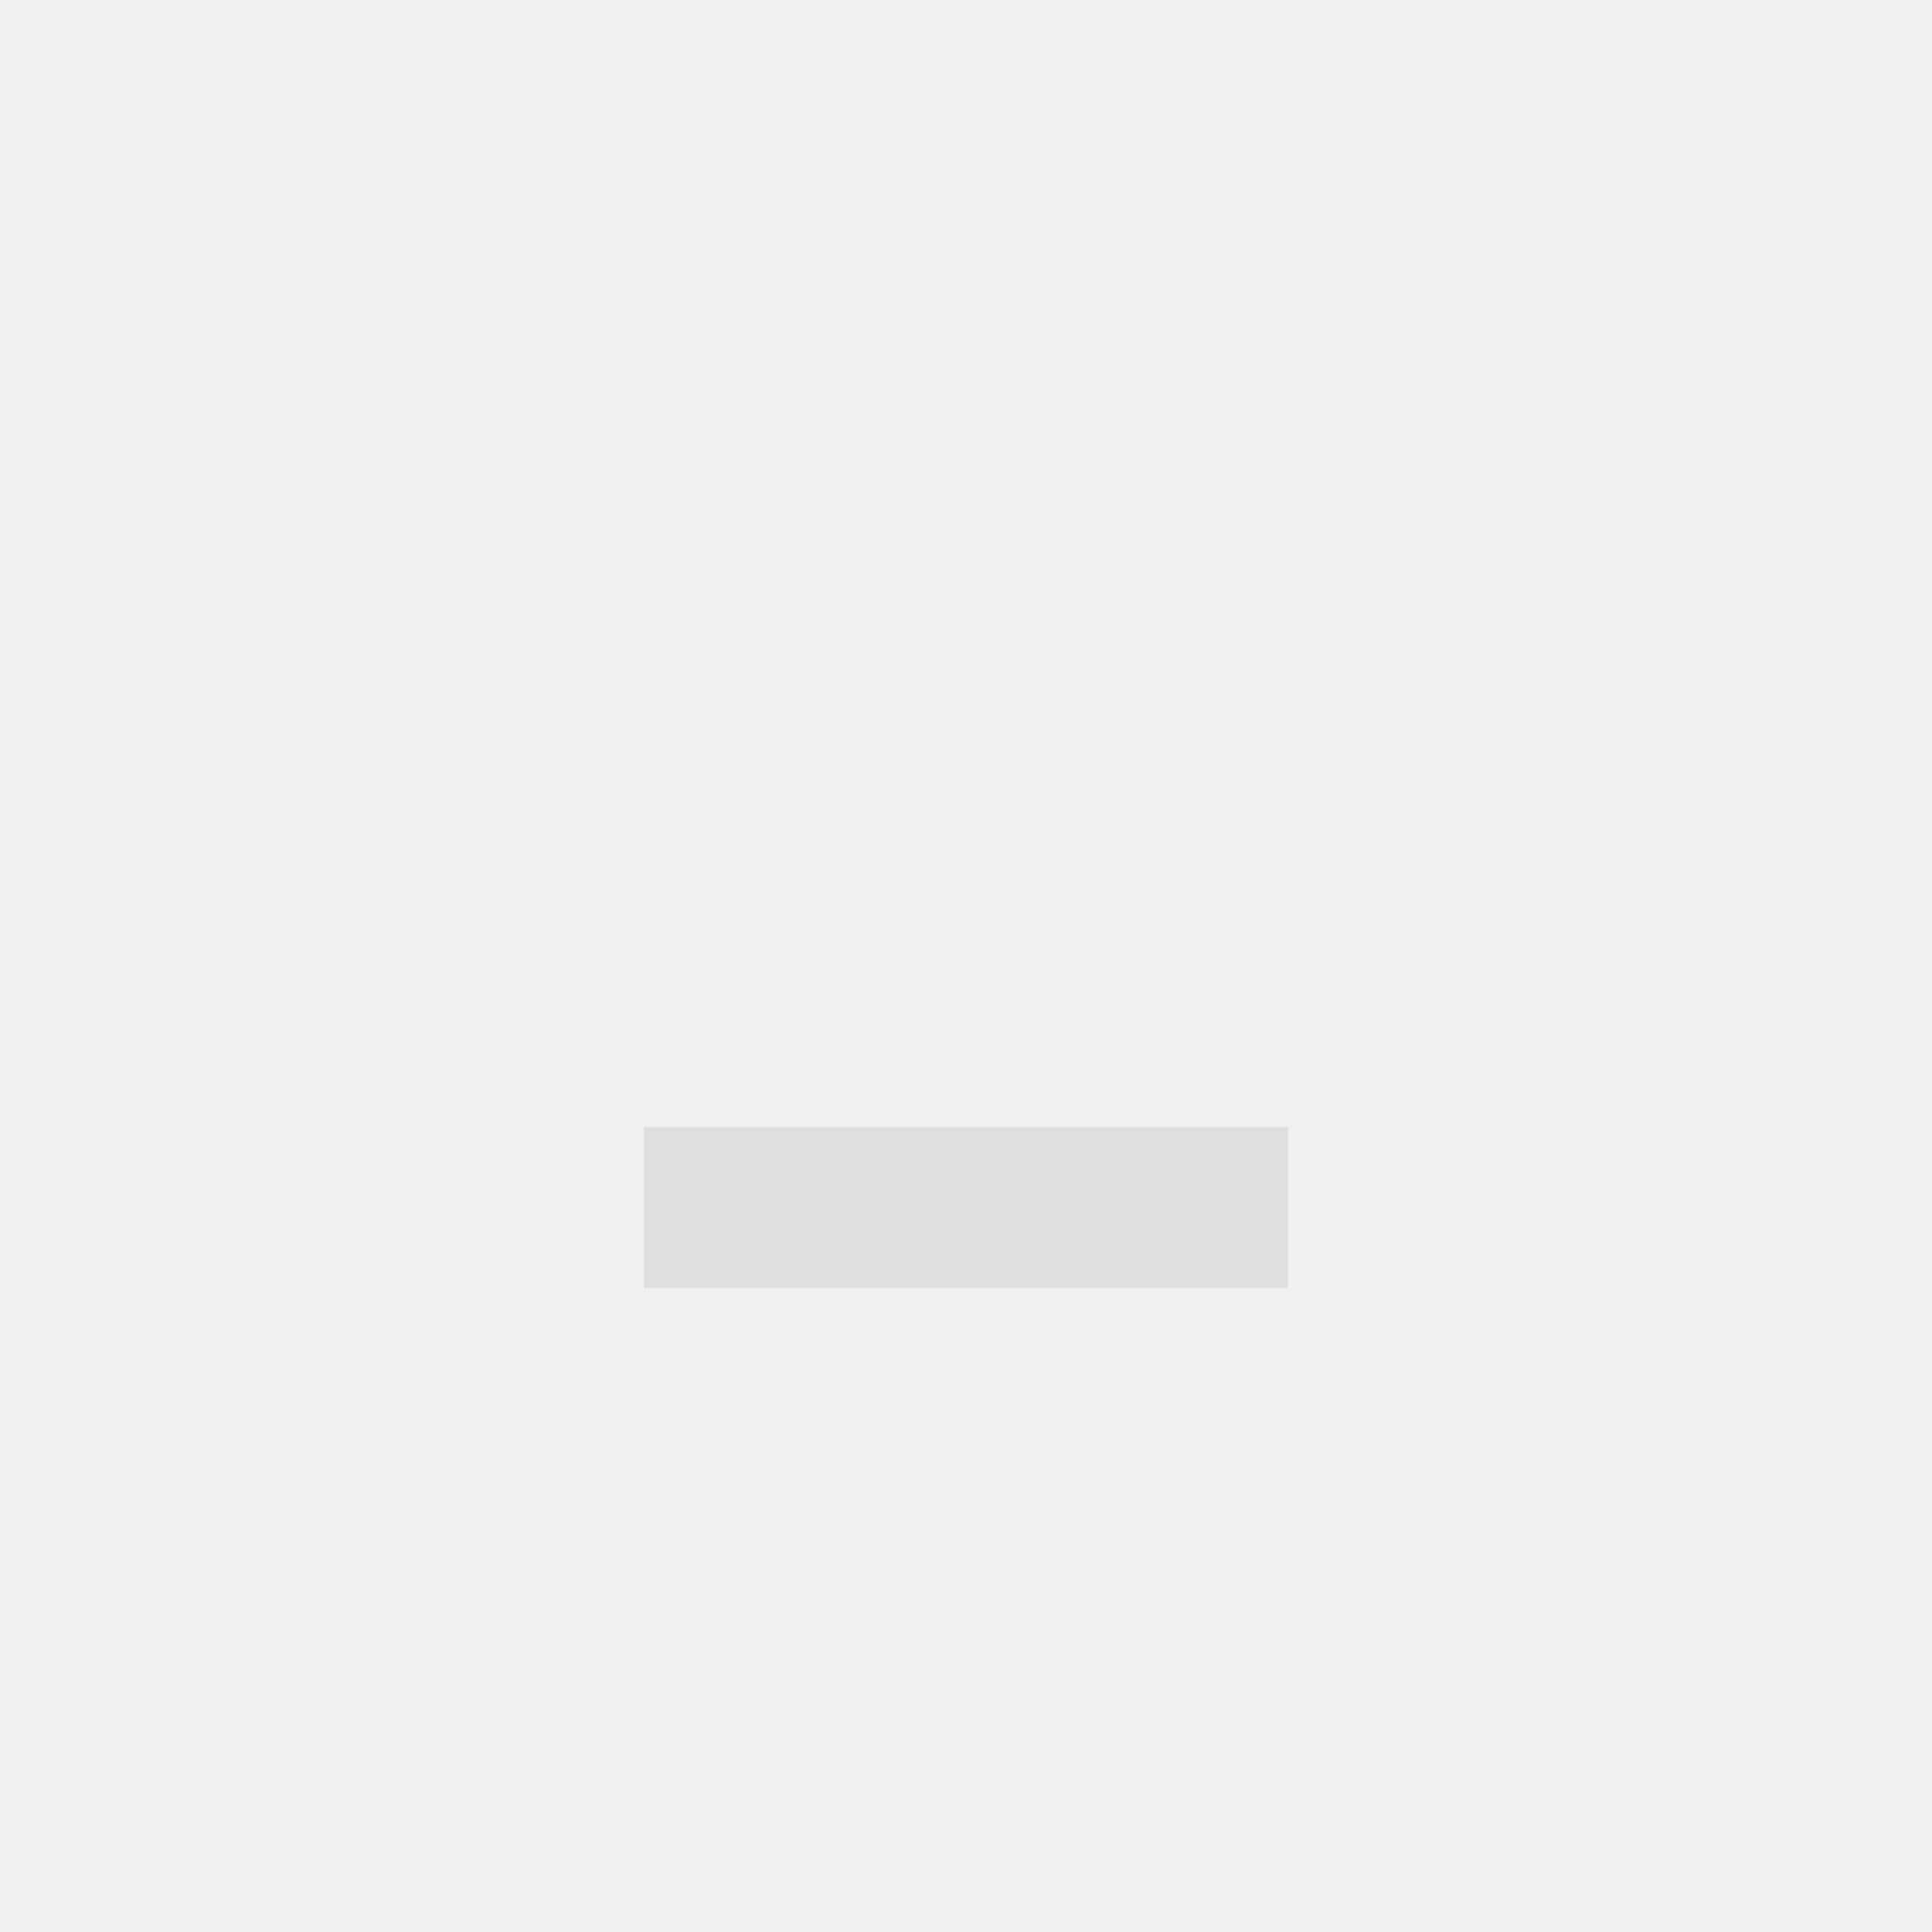
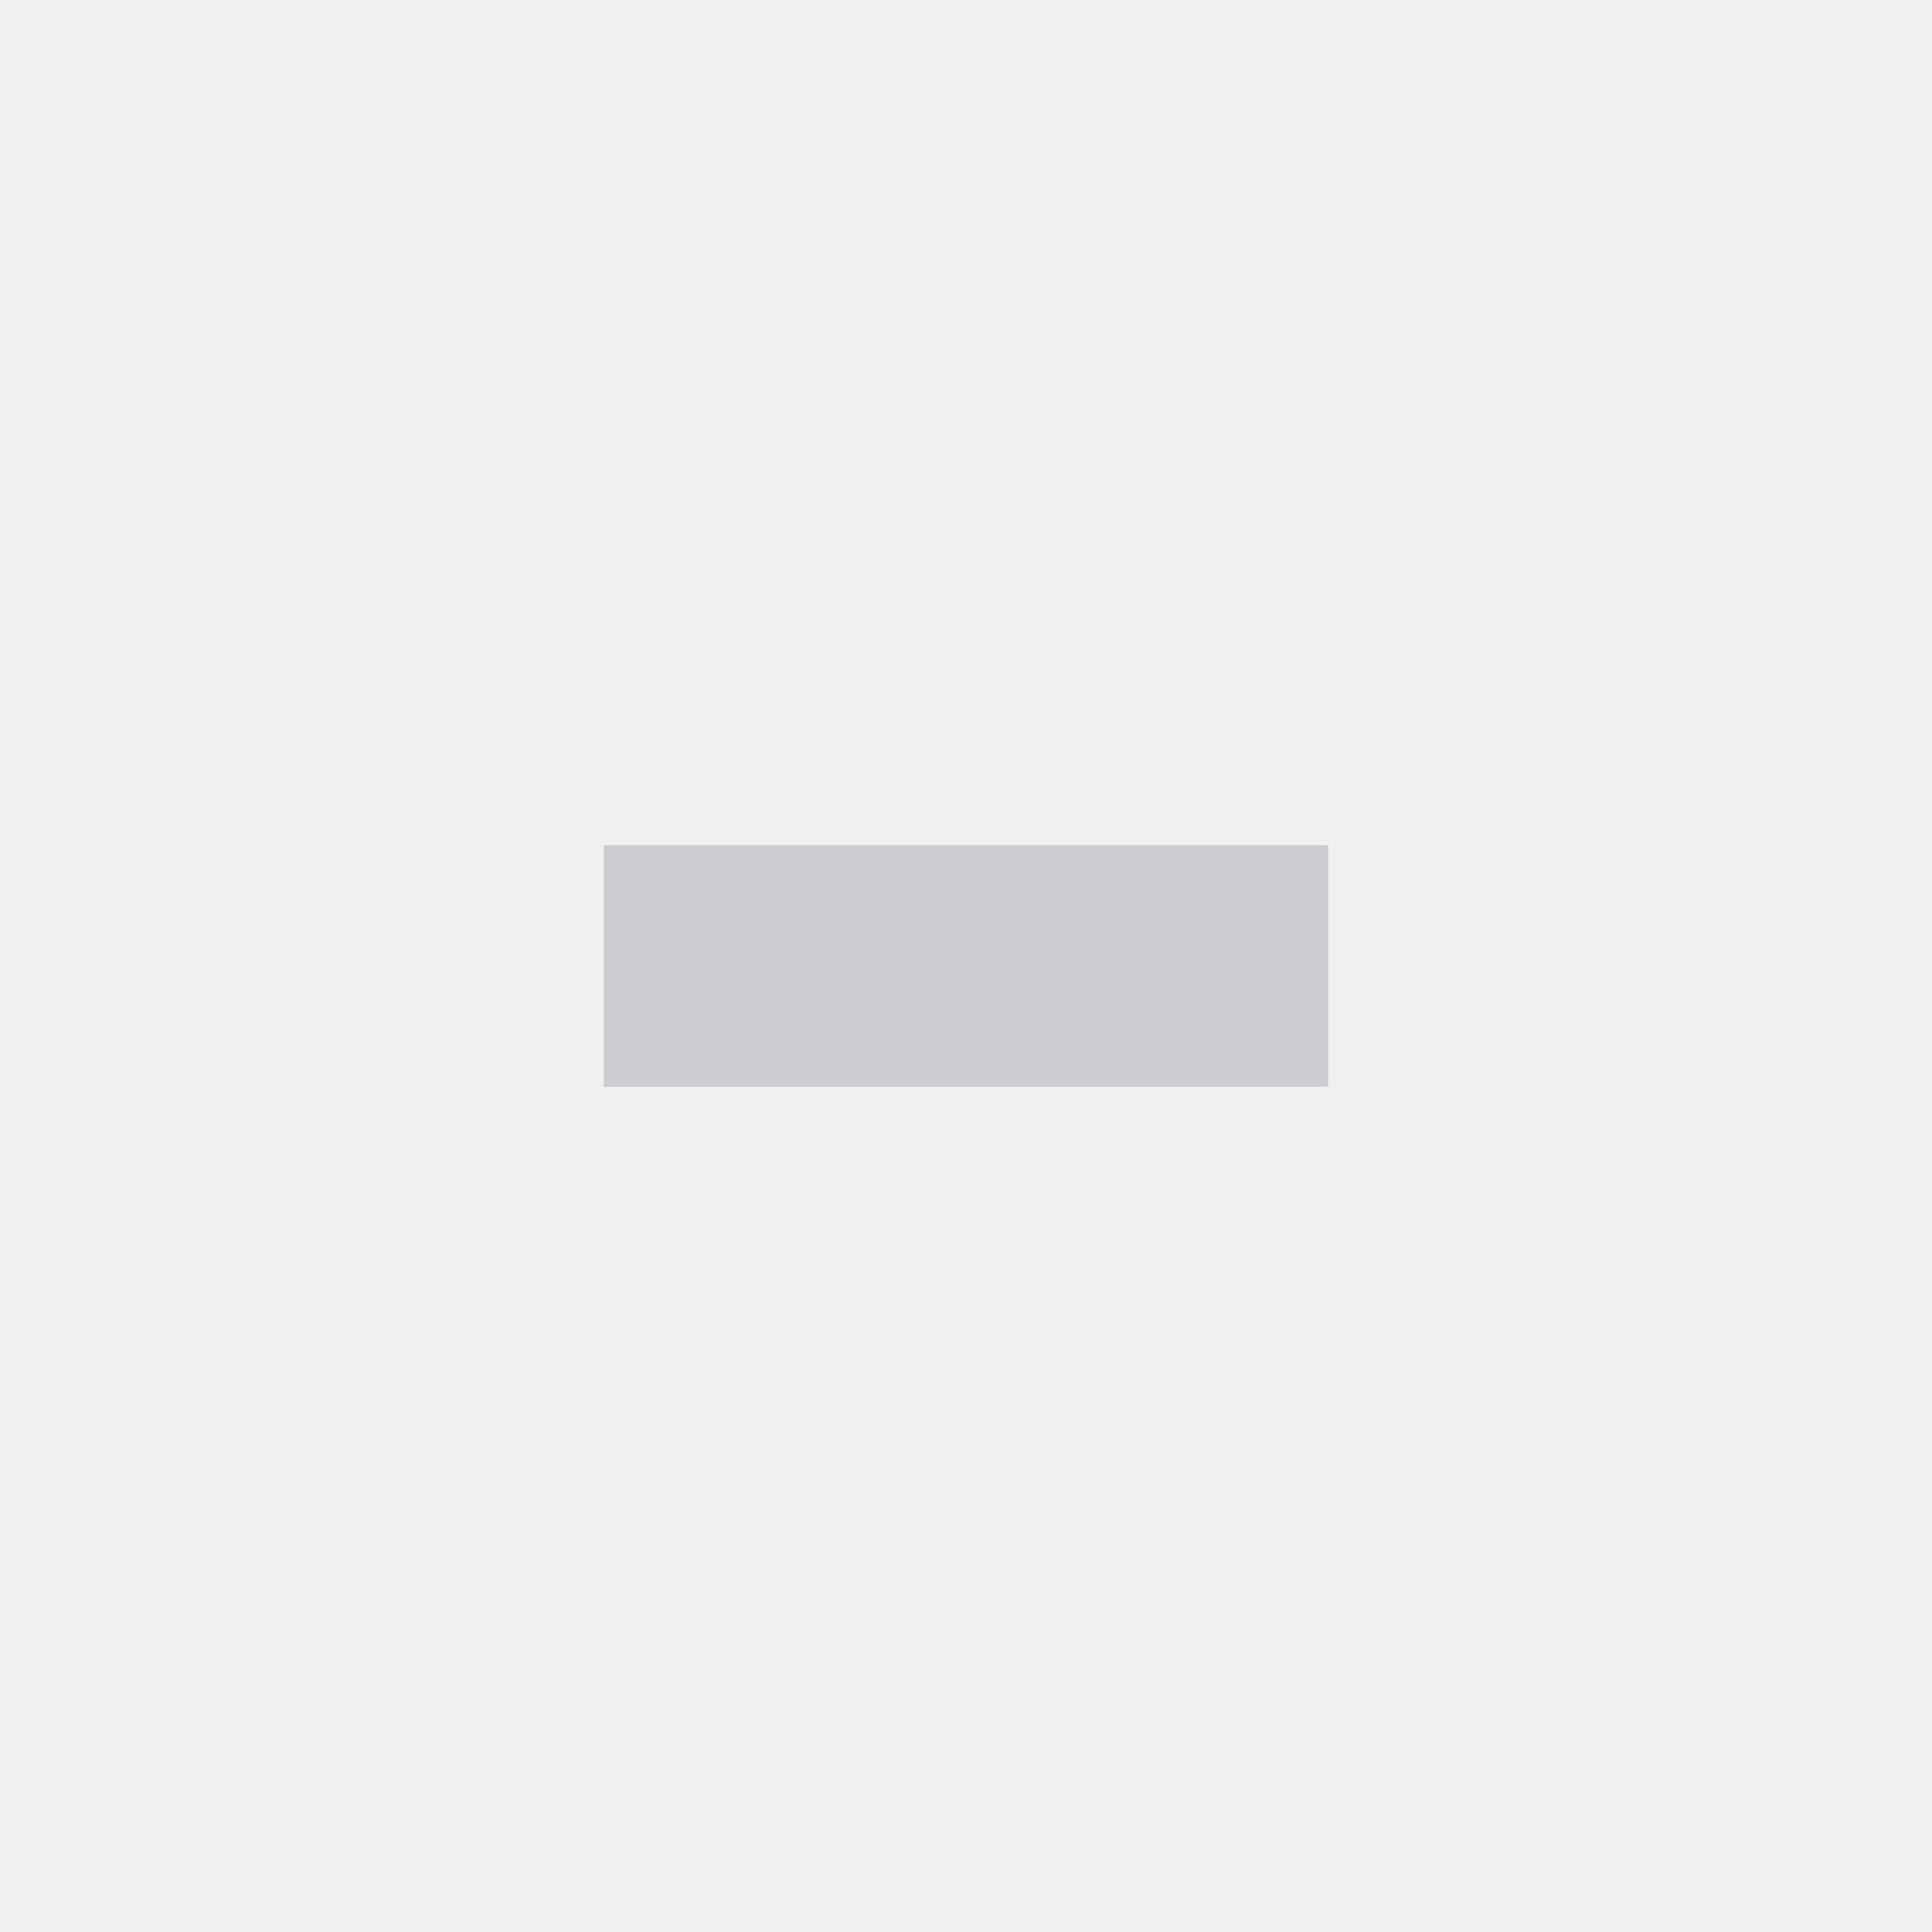
- <svg xmlns="http://www.w3.org/2000/svg" width="24" height="24" version="1.1">
-   <g id="pressed-center" transform="matrix(1.090909,0,0,1.090909,-2.181818,0)">
-     <g transform="translate(46)">
-       <rect style="opacity:0.001" width="22" height="22" x="0" y="0" />
+ <svg xmlns="http://www.w3.org/2000/svg" id="svg4306" style="enable-background:new" width="16" height="16" version="1.1">
+   <g id="active-center" style="display:inline;opacity:0.7" transform="translate(-587,185.6378)">
+     <g id="g7138-6-5" style="display:inline;opacity:1" transform="translate(-781,-432.6378)">
+       <path id="rect9057-4-3-8-5" style="color:#000000;font-style:normal;font-variant:normal;font-weight:normal;font-stretch:normal;font-size:medium;line-height:normal;font-family:Sans;-inkscape-font-specification:Sans;text-indent:0;text-align:start;text-decoration:none;text-decoration-line:none;letter-spacing:normal;word-spacing:normal;text-transform:none;direction:ltr;block-progression:tb;writing-mode:lr-tb;baseline-shift:baseline;text-anchor:start;display:inline;overflow:visible;visibility:visible;opacity:1;fill:#b9bcc2;fill-opacity:1;stroke:none;stroke-width:2;marker:none;enable-background:accumulate" d="m 1373,254 0,2 6,0 0,-2 z" />
    </g>
-     <circle style="opacity:0.19;fill:#ffffff" cx="57" cy="11" r="11" />
-     <path style="fill:#dfdfdf" d="m 53.333,14.667 h 7.333 V 12.833 h -7.333 z" />
+     <rect id="rect17883-32-6-9" style="display:inline;opacity:1;fill:none;fill-opacity:1;stroke:none;stroke-width:1;stroke-linecap:butt;stroke-linejoin:miter;stroke-miterlimit:4;stroke-dasharray:none;stroke-dashoffset:0;stroke-opacity:0" width="16" height="16" x="587" y="-185.64" />
  </g>
-   <g id="hover-center" transform="matrix(1.090909,0,0,1.090909,-1.090909,0)">
-     <g transform="translate(23)">
-       <rect style="opacity:0.001" width="22" height="22" x="0" y="0" />
+   <g id="hover-center" style="display:inline" transform="translate(-466,185.6378)">
+     <g id="g4909-3-7" style="display:inline;opacity:1" transform="translate(-781,-432.6378)">
+       <ellipse id="path4068-7-5-9-6-7-2-1-6-1" style="display:inline;opacity:0.45;fill:#5f697f;fill-opacity:1;stroke:none;stroke-width:0;stroke-linecap:butt;stroke-linejoin:miter;stroke-miterlimit:4;stroke-dasharray:none;stroke-dashoffset:0;stroke-opacity:1" cx="1273" cy="255" rx="6" ry="6" />
+       <path id="path4068-7-5-9-6-7-2-5-23-4-3" style="display:inline;opacity:0.37;fill:#15171c;fill-opacity:1;stroke:none;stroke-width:0;stroke-linecap:butt;stroke-linejoin:miter;stroke-miterlimit:4;stroke-dasharray:none;stroke-dashoffset:0;stroke-opacity:1" d="m 1273,248 a 7,7 0 0 0 -7,7 7,7 0 0 0 7,7 7,7 0 0 0 7,-7 7,7 0 0 0 -7,-7 z m 0,1 a 6,6 0 0 1 6,6 6,6 0 0 1 -6,6 6,6 0 0 1 -6,-6 6,6 0 0 1 6,-6 z" />
+       <g id="g4834-0-4-5" style="display:inline;opacity:1;fill:#c0e3ff;fill-opacity:1" transform="translate(1265,247)">
+         <g id="layer12-45-6-2-7" style="display:inline;fill:#c0e3ff;fill-opacity:1" transform="translate(-81.0002,-967)">
+           <path id="rect9057-8-2-3" style="color:#000000;font-style:normal;font-variant:normal;font-weight:normal;font-stretch:normal;font-size:medium;line-height:normal;font-family:Sans;-inkscape-font-specification:Sans;text-indent:0;text-align:start;text-decoration:none;text-decoration-line:none;letter-spacing:normal;word-spacing:normal;text-transform:none;direction:ltr;block-progression:tb;writing-mode:lr-tb;baseline-shift:baseline;text-anchor:start;display:inline;overflow:visible;visibility:visible;opacity:1;fill:#c4c7cc;fill-opacity:1;stroke:none;stroke-width:2;marker:none;enable-background:accumulate" d="m 86,974 0,2 6,0 0,-2 z" />
+         </g>
+       </g>
    </g>
-     <circle style="opacity:0.08;fill:#ffffff" cx="34" cy="11" r="11" />
-     <path style="fill:#dfdfdf" d="m 30.333,14.667 h 7.333 V 12.833 h -7.333 z" />
+     <rect id="rect17883-11-4-0" style="display:inline;opacity:1;fill:none;fill-opacity:1;stroke:none;stroke-width:1;stroke-linecap:butt;stroke-linejoin:miter;stroke-miterlimit:4;stroke-dasharray:none;stroke-dashoffset:0;stroke-opacity:0" width="16" height="16" x="484" y="-185.64" />
  </g>
-   <g id="active-center" transform="scale(1.090909)">
-     <rect style="opacity:0.001" width="22" height="22" x="0" y="0" />
-     <path style="fill:#dfdfdf" d="m 7.333,12.833 v 1.833 H 14.667 V 12.833 Z" />
+   <g id="pressed-center" style="display:inline" transform="translate(-347,185.6378)">
+     <g id="g4909-1-2-0" style="display:inline;opacity:1" transform="translate(-882,-432.6378)">
+       <g id="g4490-3-6-1-4-1-6" style="display:inline;opacity:1" transform="translate(-161)">
+         <g id="g4092-0-7-2-0-0-94-2" style="display:inline" transform="translate(58)">
+           <circle id="path4068-7-3-0-3-6-8-3" style="fill:#5294e2;fill-opacity:1;stroke:none;stroke-width:0;stroke-linecap:butt;stroke-linejoin:miter;stroke-miterlimit:4;stroke-dasharray:none;stroke-dashoffset:0;stroke-opacity:1" cx="1376" cy="255" r="7" />
+         </g>
+       </g>
+       <g id="g4834-9-3-8-5" style="display:inline;opacity:1;fill:#c0e3ff;fill-opacity:1" transform="translate(1265,247)">
+         <g id="layer12-45-3-7-96-7" style="display:inline;fill:#c0e3ff;fill-opacity:1" transform="translate(-81.0002,-967)">
+           <path id="rect9057-3-5-1-1" style="color:#000000;font-style:normal;font-variant:normal;font-weight:normal;font-stretch:normal;font-size:medium;line-height:normal;font-family:Sans;-inkscape-font-specification:Sans;text-indent:0;text-align:start;text-decoration:none;text-decoration-line:none;letter-spacing:normal;word-spacing:normal;text-transform:none;writing-mode:lr-tb;direction:ltr;baseline-shift:baseline;text-anchor:start;display:inline;overflow:visible;visibility:visible;fill:#ffffff;fill-opacity:1;stroke:none;stroke-width:2;marker:none;enable-background:accumulate" d="m 86,974 v 2 h 6 v -2 z" />
+         </g>
+       </g>
+     </g>
+     <rect id="rect17883-79-9-2-2" style="display:inline;opacity:1;fill:none;fill-opacity:1;stroke:none;stroke-width:1;stroke-linecap:butt;stroke-linejoin:miter;stroke-miterlimit:4;stroke-dasharray:none;stroke-dashoffset:0;stroke-opacity:0" width="16" height="16" x="383" y="-185.64" />
  </g>
-   <g id="inactive-center" transform="matrix(1.090909,0,0,1.090909,72,0)">
-     <rect style="opacity:0.001" width="22" height="22" x="0" y="0" />
-     <path style="opacity:0.5;fill:#dfdfdf" d="m 7.333,12.833 v 1.833 H 14.667 V 12.833 Z" />
+   <g id="inactive-center" style="display:inline;opacity:0.4" transform="translate(-533,168.6378)">
+     <g id="g7138-0-7-7" style="display:inline;opacity:1" transform="translate(-781,-415.6378)">
+       <path id="rect9057-4-09-2" style="color:#000000;font-style:normal;font-variant:normal;font-weight:normal;font-stretch:normal;font-size:medium;line-height:normal;font-family:Sans;-inkscape-font-specification:Sans;text-indent:0;text-align:start;text-decoration:none;text-decoration-line:none;letter-spacing:normal;word-spacing:normal;text-transform:none;writing-mode:lr-tb;direction:ltr;baseline-shift:baseline;text-anchor:start;display:inline;overflow:visible;visibility:visible;opacity:1;fill:#b9bcc2;fill-opacity:1;stroke:none;stroke-width:2;marker:none;enable-background:accumulate" d="m 1373,254 v 2 h 6 v -2 z" />
+     </g>
+     <rect id="rect17883-39-3-46-6" style="display:inline;opacity:1;fill:none;fill-opacity:1;stroke:none;stroke-width:1;stroke-linecap:butt;stroke-linejoin:miter;stroke-miterlimit:4;stroke-dasharray:none;stroke-dashoffset:0;stroke-opacity:0" width="16" height="16" x="587" y="-168.64" />
  </g>
-   <g id="deactivated-center" transform="matrix(1.090909,0,0,1.090909,96,0)">
-     <rect style="opacity:0.001" width="22" height="22" x="0" y="0" />
-     <path style="opacity:0.5;fill:#dfdfdf" d="m 7.333,12.833 v 1.833 H 14.667 V 12.833 Z" />
+   <g id="deactivated-center" style="display:inline;opacity:0.4" transform="translate(-515,168.6378)">
+     <g id="g59" style="display:inline;opacity:1" transform="translate(-781,-415.6378)">
+       <path id="path57" style="color:#000000;font-style:normal;font-variant:normal;font-weight:normal;font-stretch:normal;font-size:medium;line-height:normal;font-family:Sans;-inkscape-font-specification:Sans;text-indent:0;text-align:start;text-decoration:none;text-decoration-line:none;letter-spacing:normal;word-spacing:normal;text-transform:none;writing-mode:lr-tb;direction:ltr;baseline-shift:baseline;text-anchor:start;display:inline;overflow:visible;visibility:visible;opacity:1;fill:#b9bcc2;fill-opacity:1;stroke:none;stroke-width:2;marker:none;enable-background:accumulate" d="m 1373,254 v 2 h 6 v -2 z" />
+     </g>
+     <rect id="rect61" style="display:inline;opacity:1;fill:none;fill-opacity:1;stroke:none;stroke-width:1;stroke-linecap:butt;stroke-linejoin:miter;stroke-miterlimit:4;stroke-dasharray:none;stroke-dashoffset:0;stroke-opacity:0" width="16" height="16" x="587" y="-168.64" />
  </g>
</svg>
